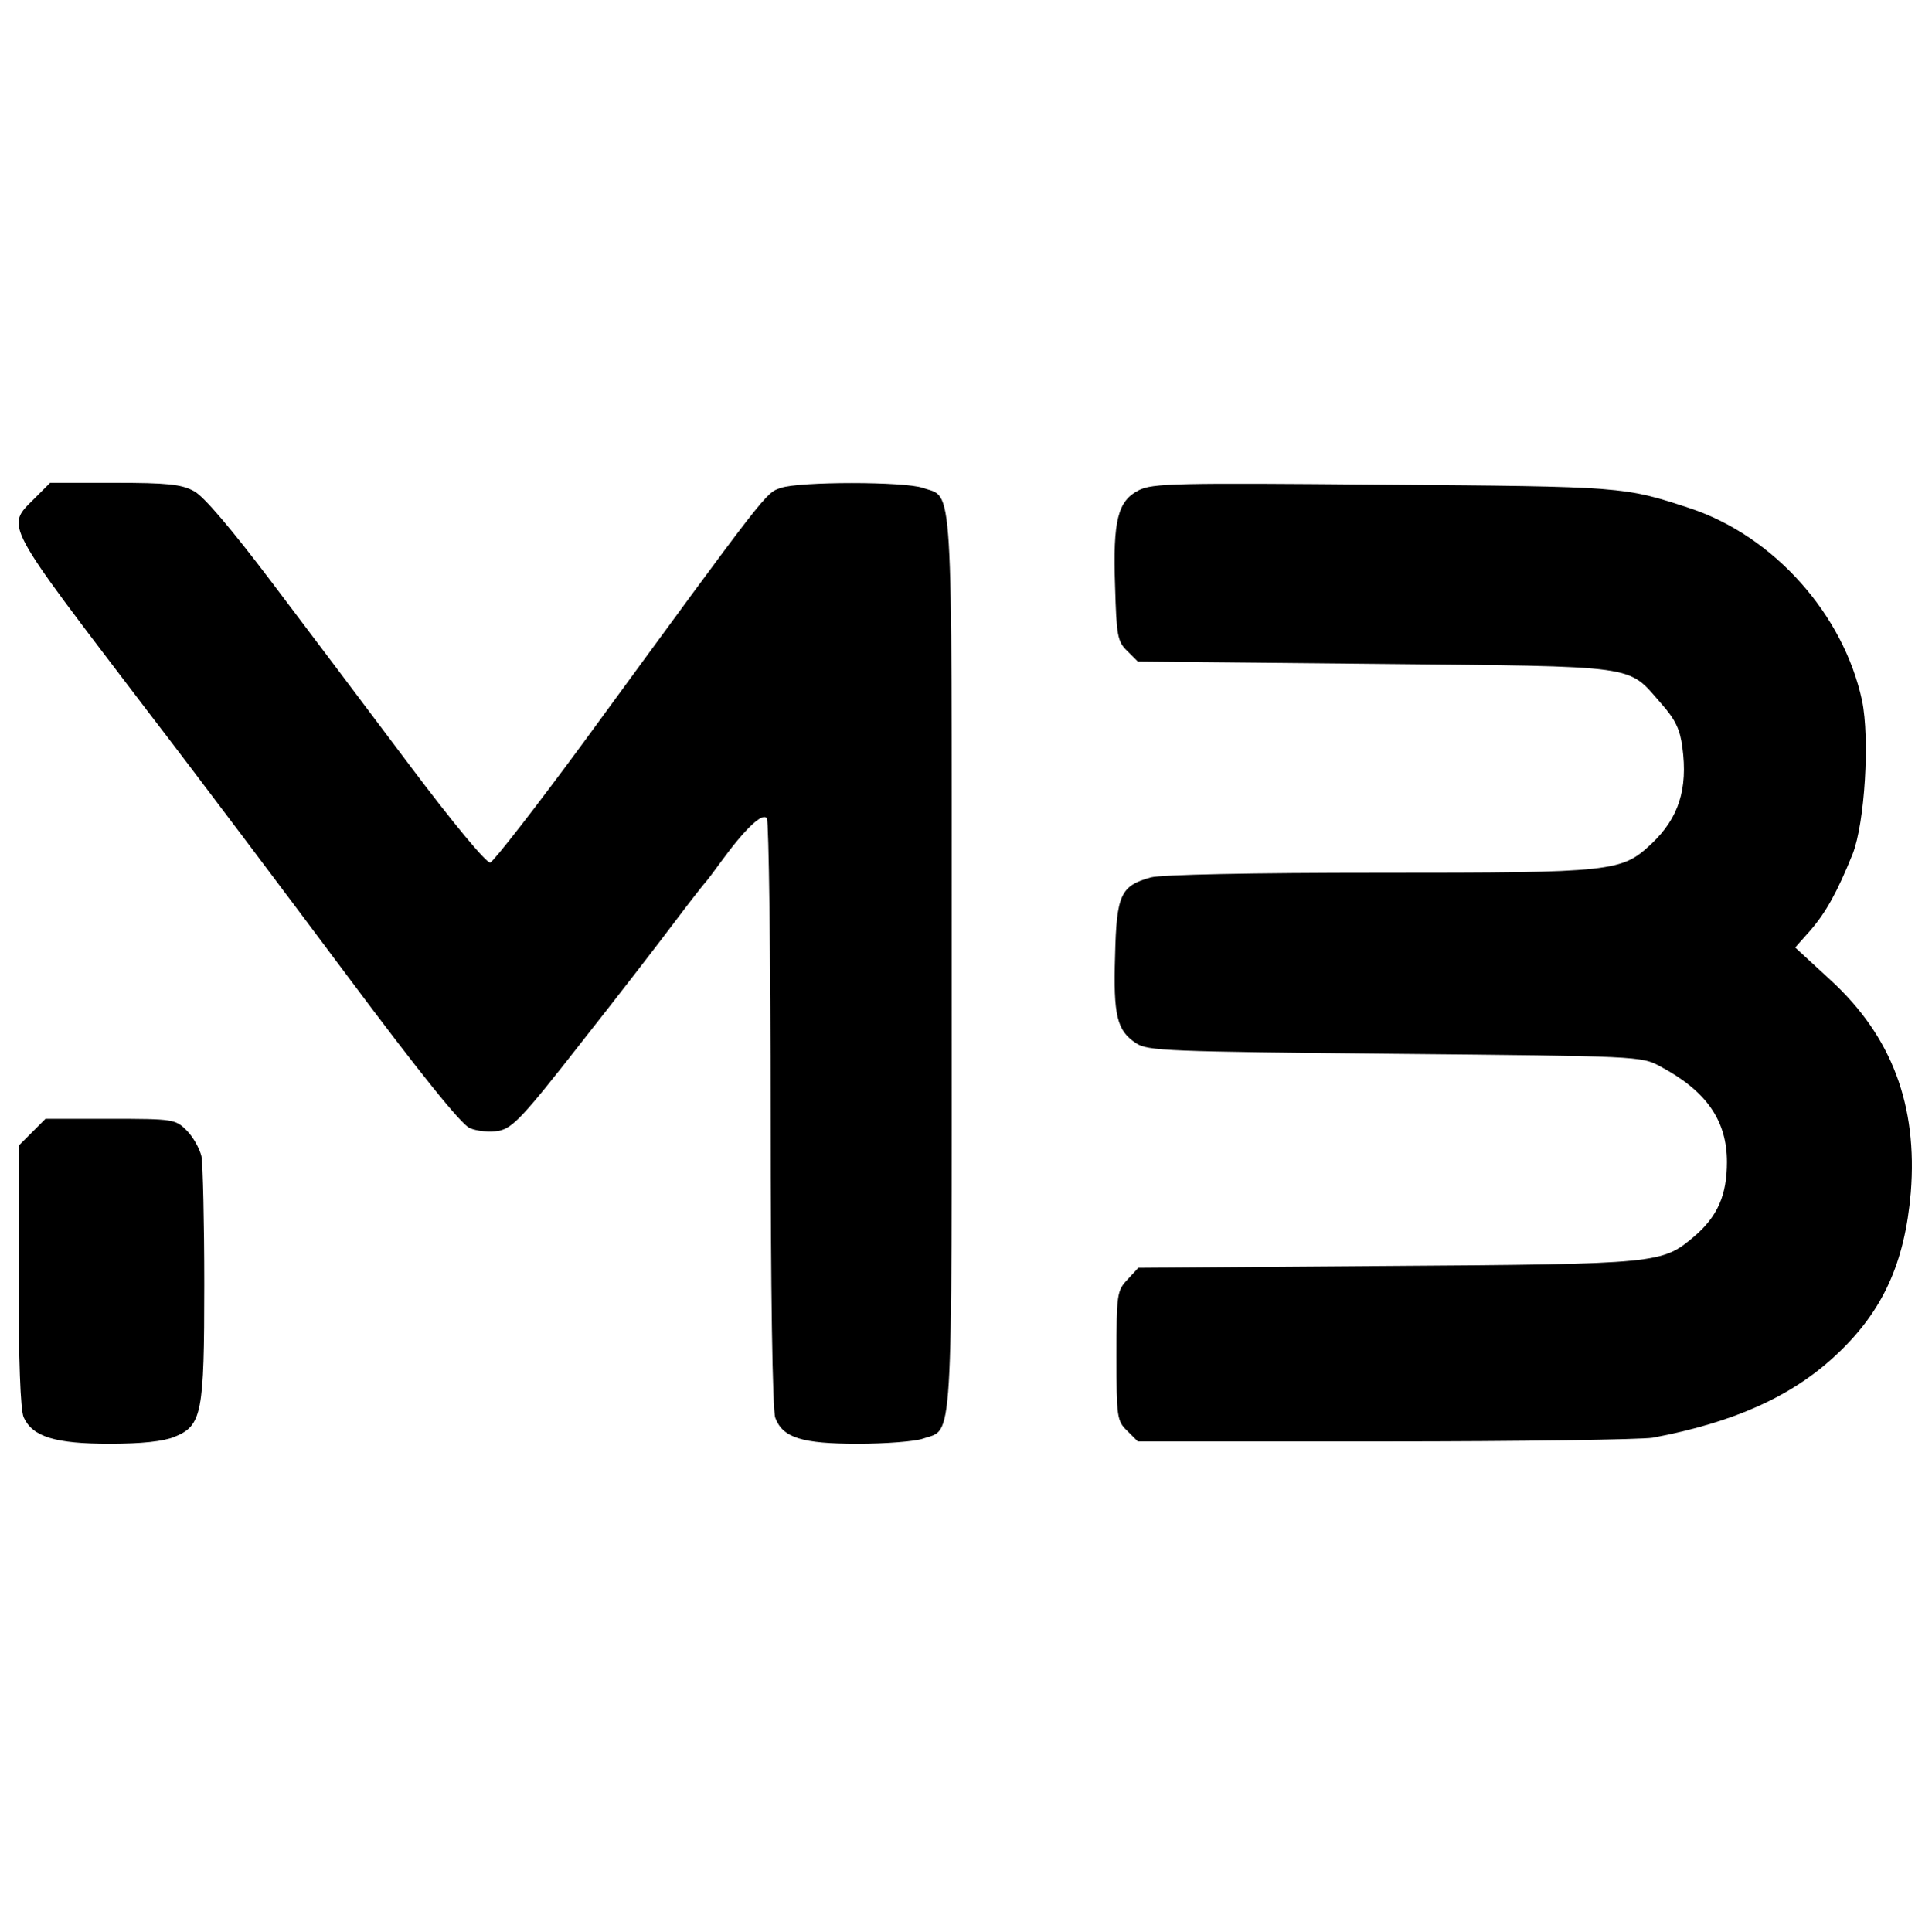
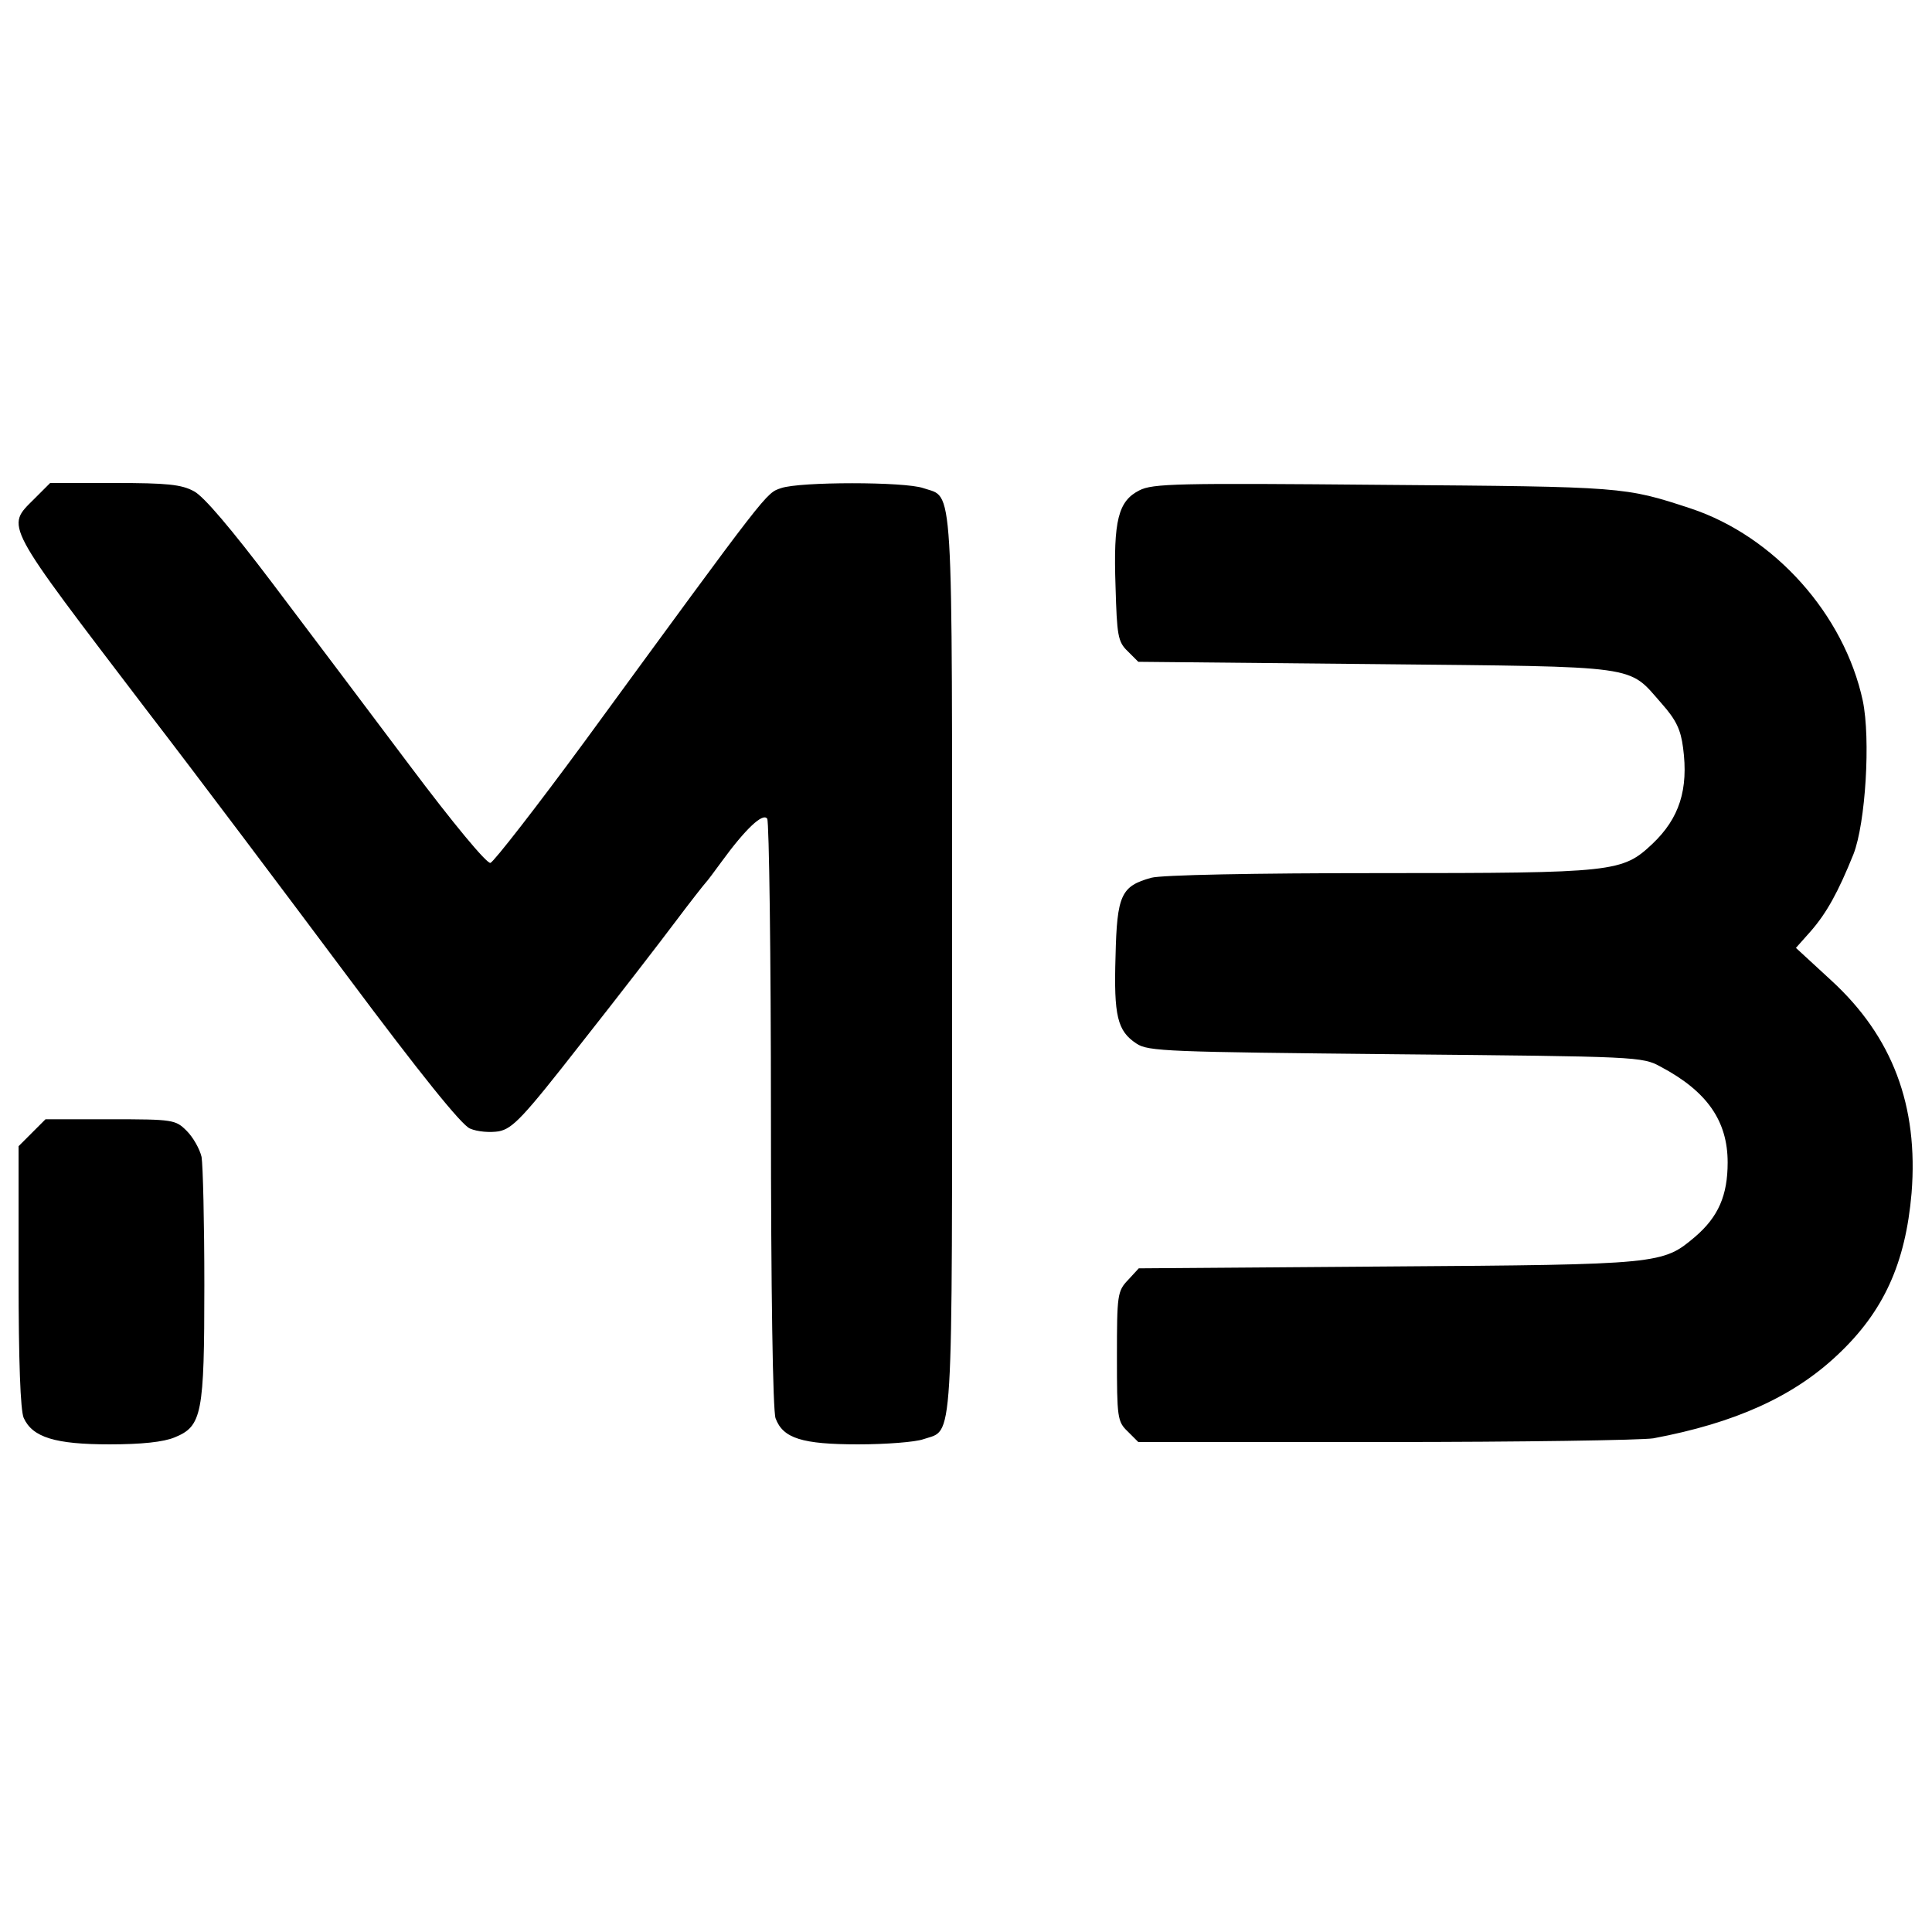
- <svg xmlns="http://www.w3.org/2000/svg" version="1.0" width="416pt" height="416pt" viewBox="0 0 416 416" preserveAspectRatio="xMidYMid meet">
-   <g transform="translate(0,416) scale(0.1,-0.1)" stroke="none">
-     <path d="M74 3086 c-62 -62 -69 -47 244 -458 107 -139 300 -396 430 -570 156 -209 246 -321 264 -328 16 -7 43 -9 62 -6 30 6 52 29 177 189 79 100 170 218 203 262 33 44 63 82 66 85 3 3 18 23 34 45 51 70 89 106 98 92 4 -6 8 -294 8 -639 0 -374 4 -637 10 -652 16 -43 57 -56 178 -56 60 0 123 5 140 11 66 23 62 -41 62 1024 0 1065 4 1001 -62 1024 -40 14 -266 14 -306 0 -33 -11 -25 -1 -422 -544 -105 -143 -197 -261 -204 -263 -8 -2 -81 86 -174 210 -88 117 -221 294 -296 393 -87 115 -147 186 -168 197 -27 15 -59 18 -171 18 l-139 0 -34 -34z" />
-     <path d="M2453 3104 c-45 -23 -56 -64 -51 -207 3 -105 5 -119 26 -139 l23 -23 512 -5 c576 -6 541 -1 615 -85 31 -35 41 -56 46 -95 12 -90 -8 -152 -66 -207 -65 -61 -80 -63 -586 -63 -274 0 -471 -4 -493 -10 -65 -18 -74 -37 -77 -169 -4 -129 4 -161 45 -188 25 -17 68 -18 558 -23 522 -5 531 -5 571 -27 100 -53 144 -117 144 -206 0 -71 -20 -117 -70 -160 -70 -59 -73 -60 -661 -64 l-537 -4 -23 -25 c-23 -24 -24 -32 -24 -165 0 -131 1 -140 23 -161 l23 -23 532 0 c292 0 552 4 577 8 176 33 302 90 397 180 99 93 146 197 159 348 15 188 -41 337 -173 458 l-76 70 32 36 c34 39 59 84 92 166 26 67 37 248 20 330 -40 186 -190 354 -370 414 -143 47 -143 47 -661 51 -446 4 -498 3 -527 -12z" />
-     <path d="M69 1721 l-29 -29 0 -281 c0 -182 4 -288 11 -304 19 -42 68 -57 185 -57 69 0 116 5 140 15 59 24 64 50 64 328 0 135 -3 258 -6 276 -4 17 -18 42 -32 56 -24 24 -29 25 -164 25 l-140 0 -29 -29z" />
-   </g>
+ <svg xmlns="http://www.w3.org/2000/svg" width="554.667" height="554.667" version="1.0" viewBox="0 0 416 416">
+   <path d="M7.4 107.4c-6.2 6.2-6.9 4.7 24.4 45.8 10.7 13.9 30 39.6 43 57 15.6 20.9 24.6 32.1 26.4 32.8 1.6.7 4.3.9 6.2.6 3-.6 5.2-2.9 17.7-18.9 7.9-10 17-21.8 20.3-26.2 3.3-4.4 6.3-8.2 6.6-8.5.3-.3 1.8-2.3 3.4-4.5 5.1-7 8.9-10.6 9.8-9.2.4.6.8 29.4.8 63.9 0 37.4.4 63.7 1 65.2 1.6 4.3 5.7 5.6 17.8 5.6 6 0 12.3-.5 14-1.1 6.6-2.3 6.2 4.1 6.2-102.4s.4-100.1-6.2-102.4c-4-1.4-26.6-1.4-30.6 0-3.3 1.1-2.5.1-42.2 54.4-10.5 14.3-19.7 26.1-20.4 26.3-.8.2-8.1-8.6-17.4-21-8.8-11.7-22.1-29.4-29.6-39.3-8.7-11.5-14.7-18.6-16.8-19.7-2.7-1.5-5.9-1.8-17.1-1.8H10.8l-3.4 3.4zM245.3 105.6c-4.5 2.3-5.6 6.4-5.1 20.7.3 10.5.5 11.9 2.6 13.9l2.3 2.3 51.2.5c57.6.6 54.1.1 61.5 8.5 3.1 3.5 4.1 5.6 4.6 9.5 1.2 9-.8 15.2-6.6 20.7-6.5 6.1-8 6.3-58.6 6.3-27.4 0-47.1.4-49.3 1-6.5 1.8-7.4 3.7-7.7 16.9-.4 12.9.4 16.1 4.5 18.8 2.5 1.7 6.8 1.8 55.8 2.3 52.2.5 53.1.5 57.1 2.7 10 5.3 14.4 11.7 14.4 20.6 0 7.1-2 11.7-7 16-7 5.9-7.3 6-66.1 6.4l-53.7.4-2.3 2.5c-2.3 2.4-2.4 3.2-2.4 16.5 0 13.1.1 14 2.3 16.1l2.3 2.3h53.2c29.2 0 55.2-.4 57.7-.8 17.6-3.3 30.2-9 39.7-18 9.9-9.3 14.6-19.7 15.9-34.8 1.5-18.8-4.1-33.7-17.3-45.8l-7.6-7 3.2-3.6c3.4-3.9 5.9-8.4 9.2-16.6 2.6-6.7 3.7-24.8 2-33-4-18.6-19-35.4-37-41.4-14.3-4.7-14.3-4.7-66.1-5.1-44.6-.4-49.8-.3-52.7 1.2zM6.9 243.9 4 246.8v28.1c0 18.2.4 28.8 1.1 30.4 1.9 4.2 6.8 5.7 18.5 5.7 6.9 0 11.6-.5 14-1.5 5.9-2.4 6.4-5 6.4-32.8 0-13.5-.3-25.8-.6-27.6-.4-1.7-1.8-4.2-3.2-5.6-2.4-2.4-2.9-2.5-16.4-2.5h-14l-2.9 2.9z" />
</svg>
